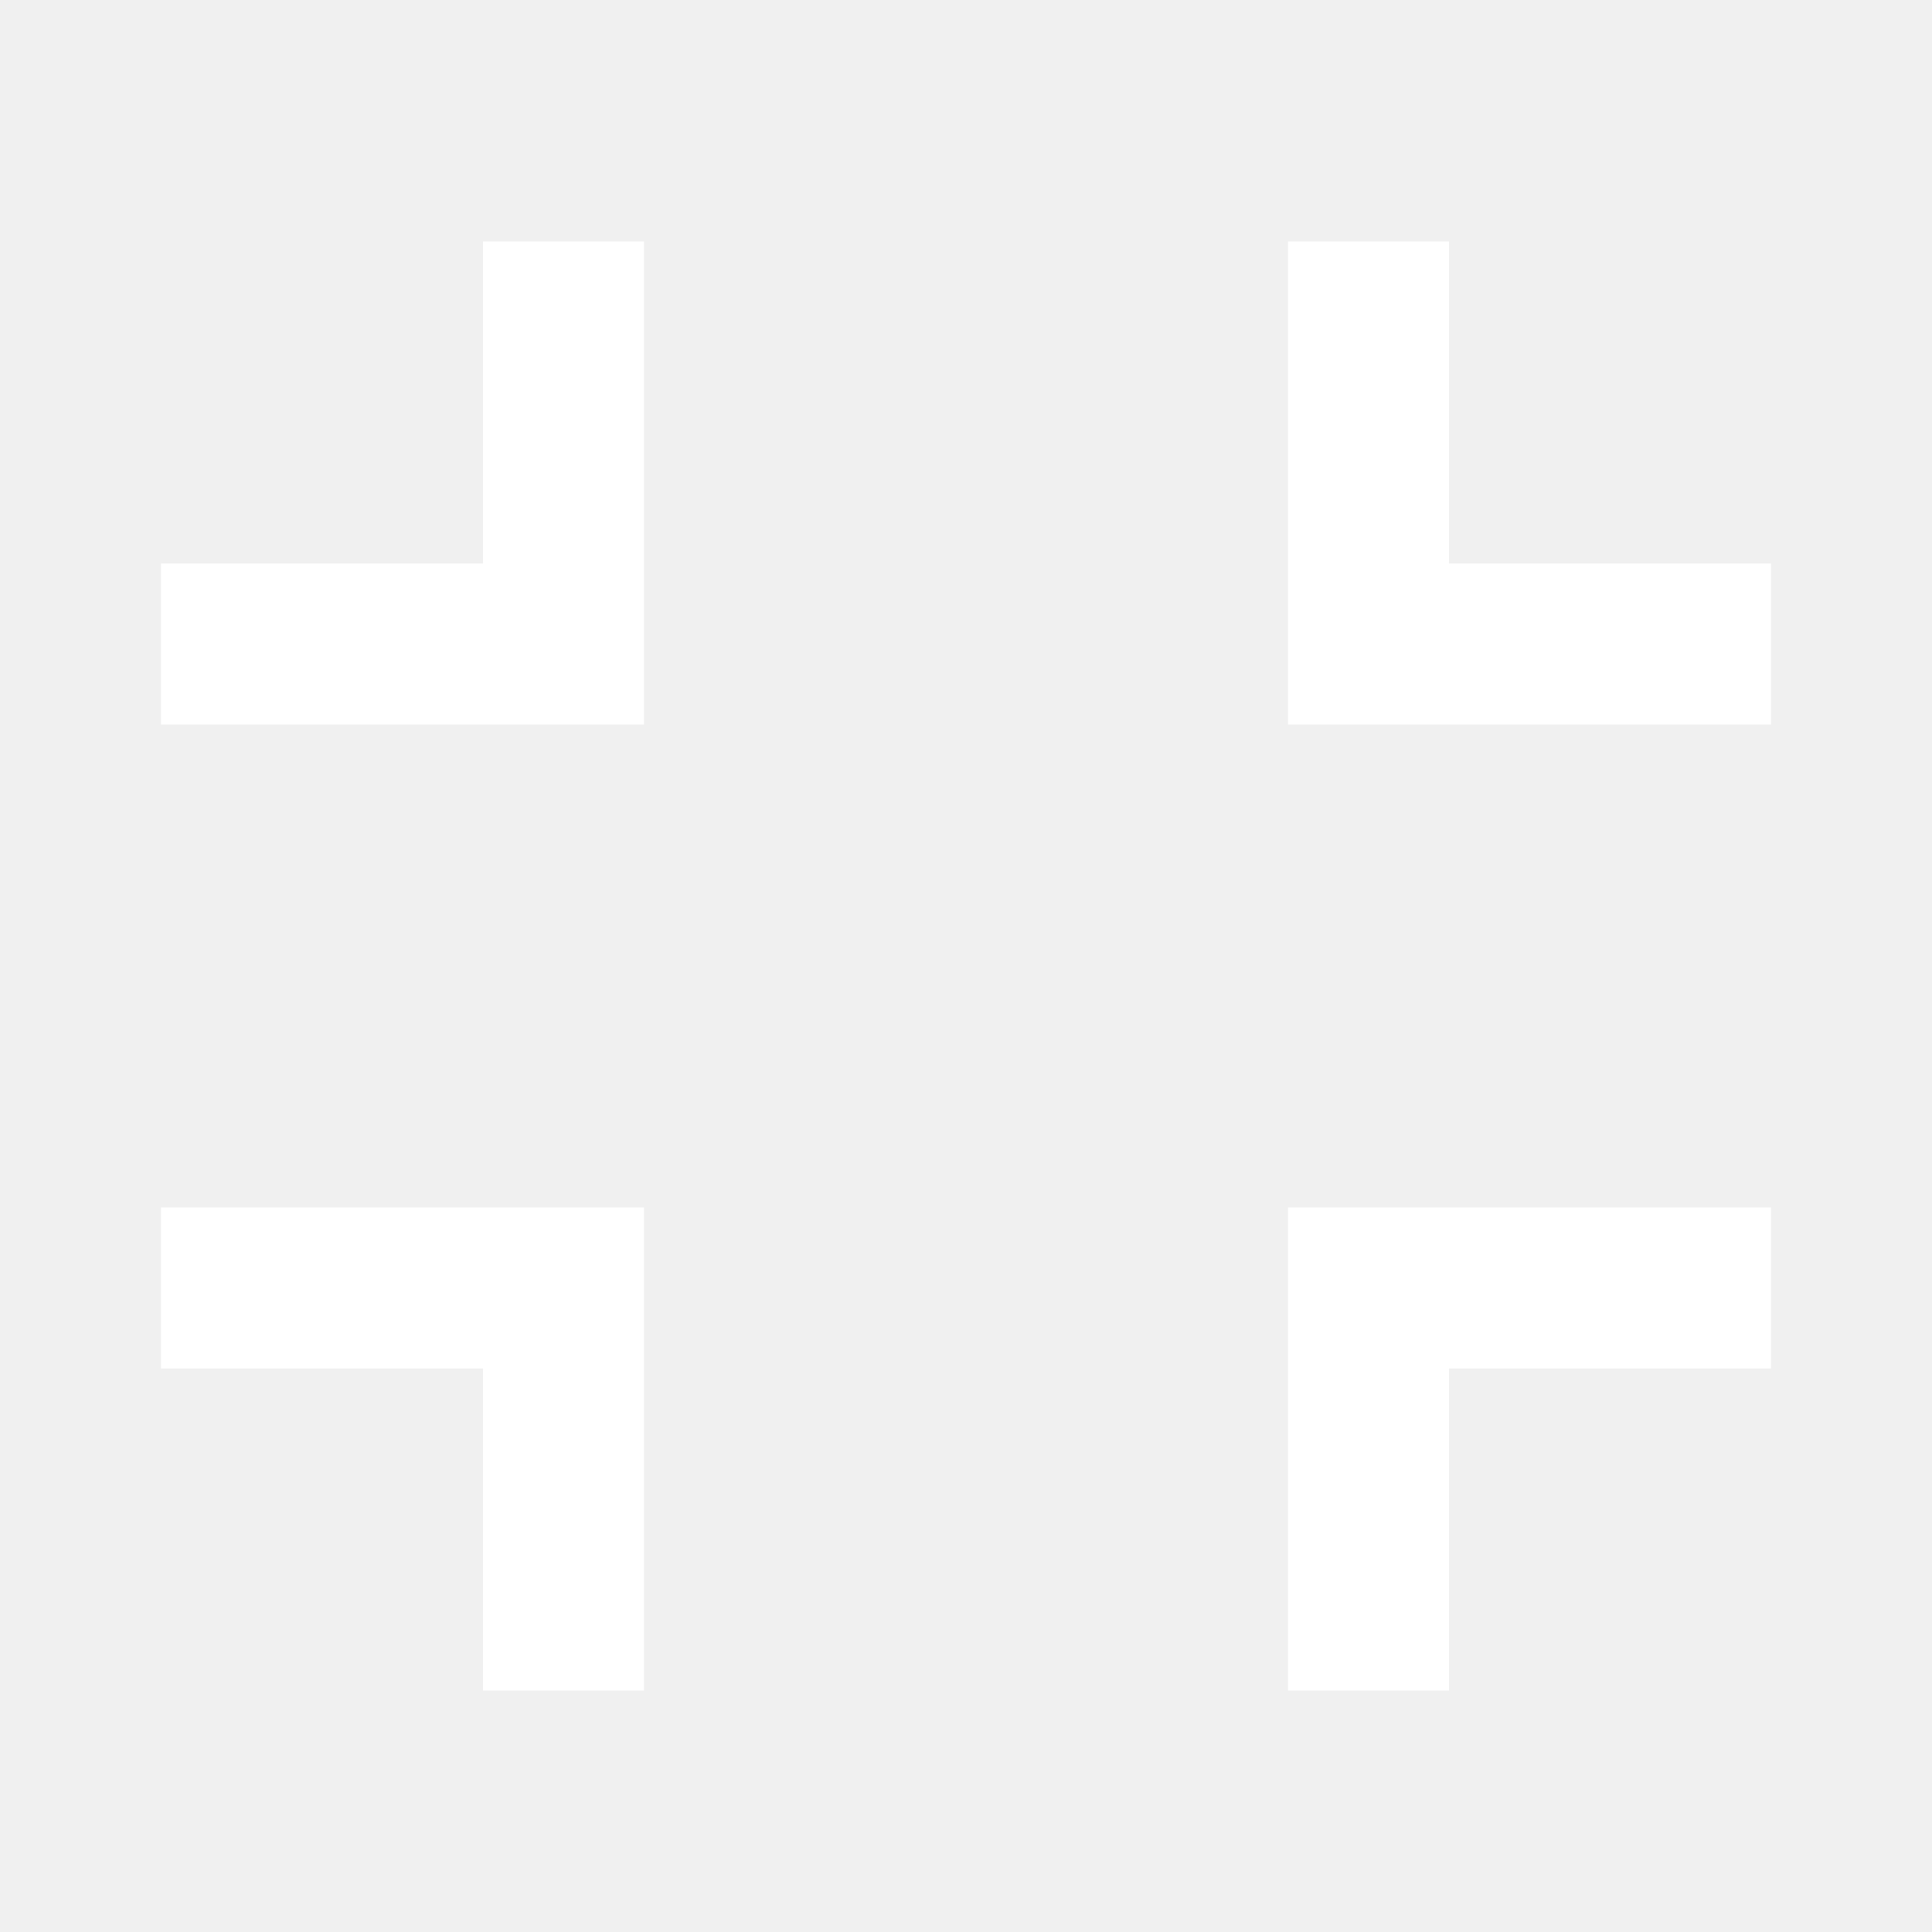
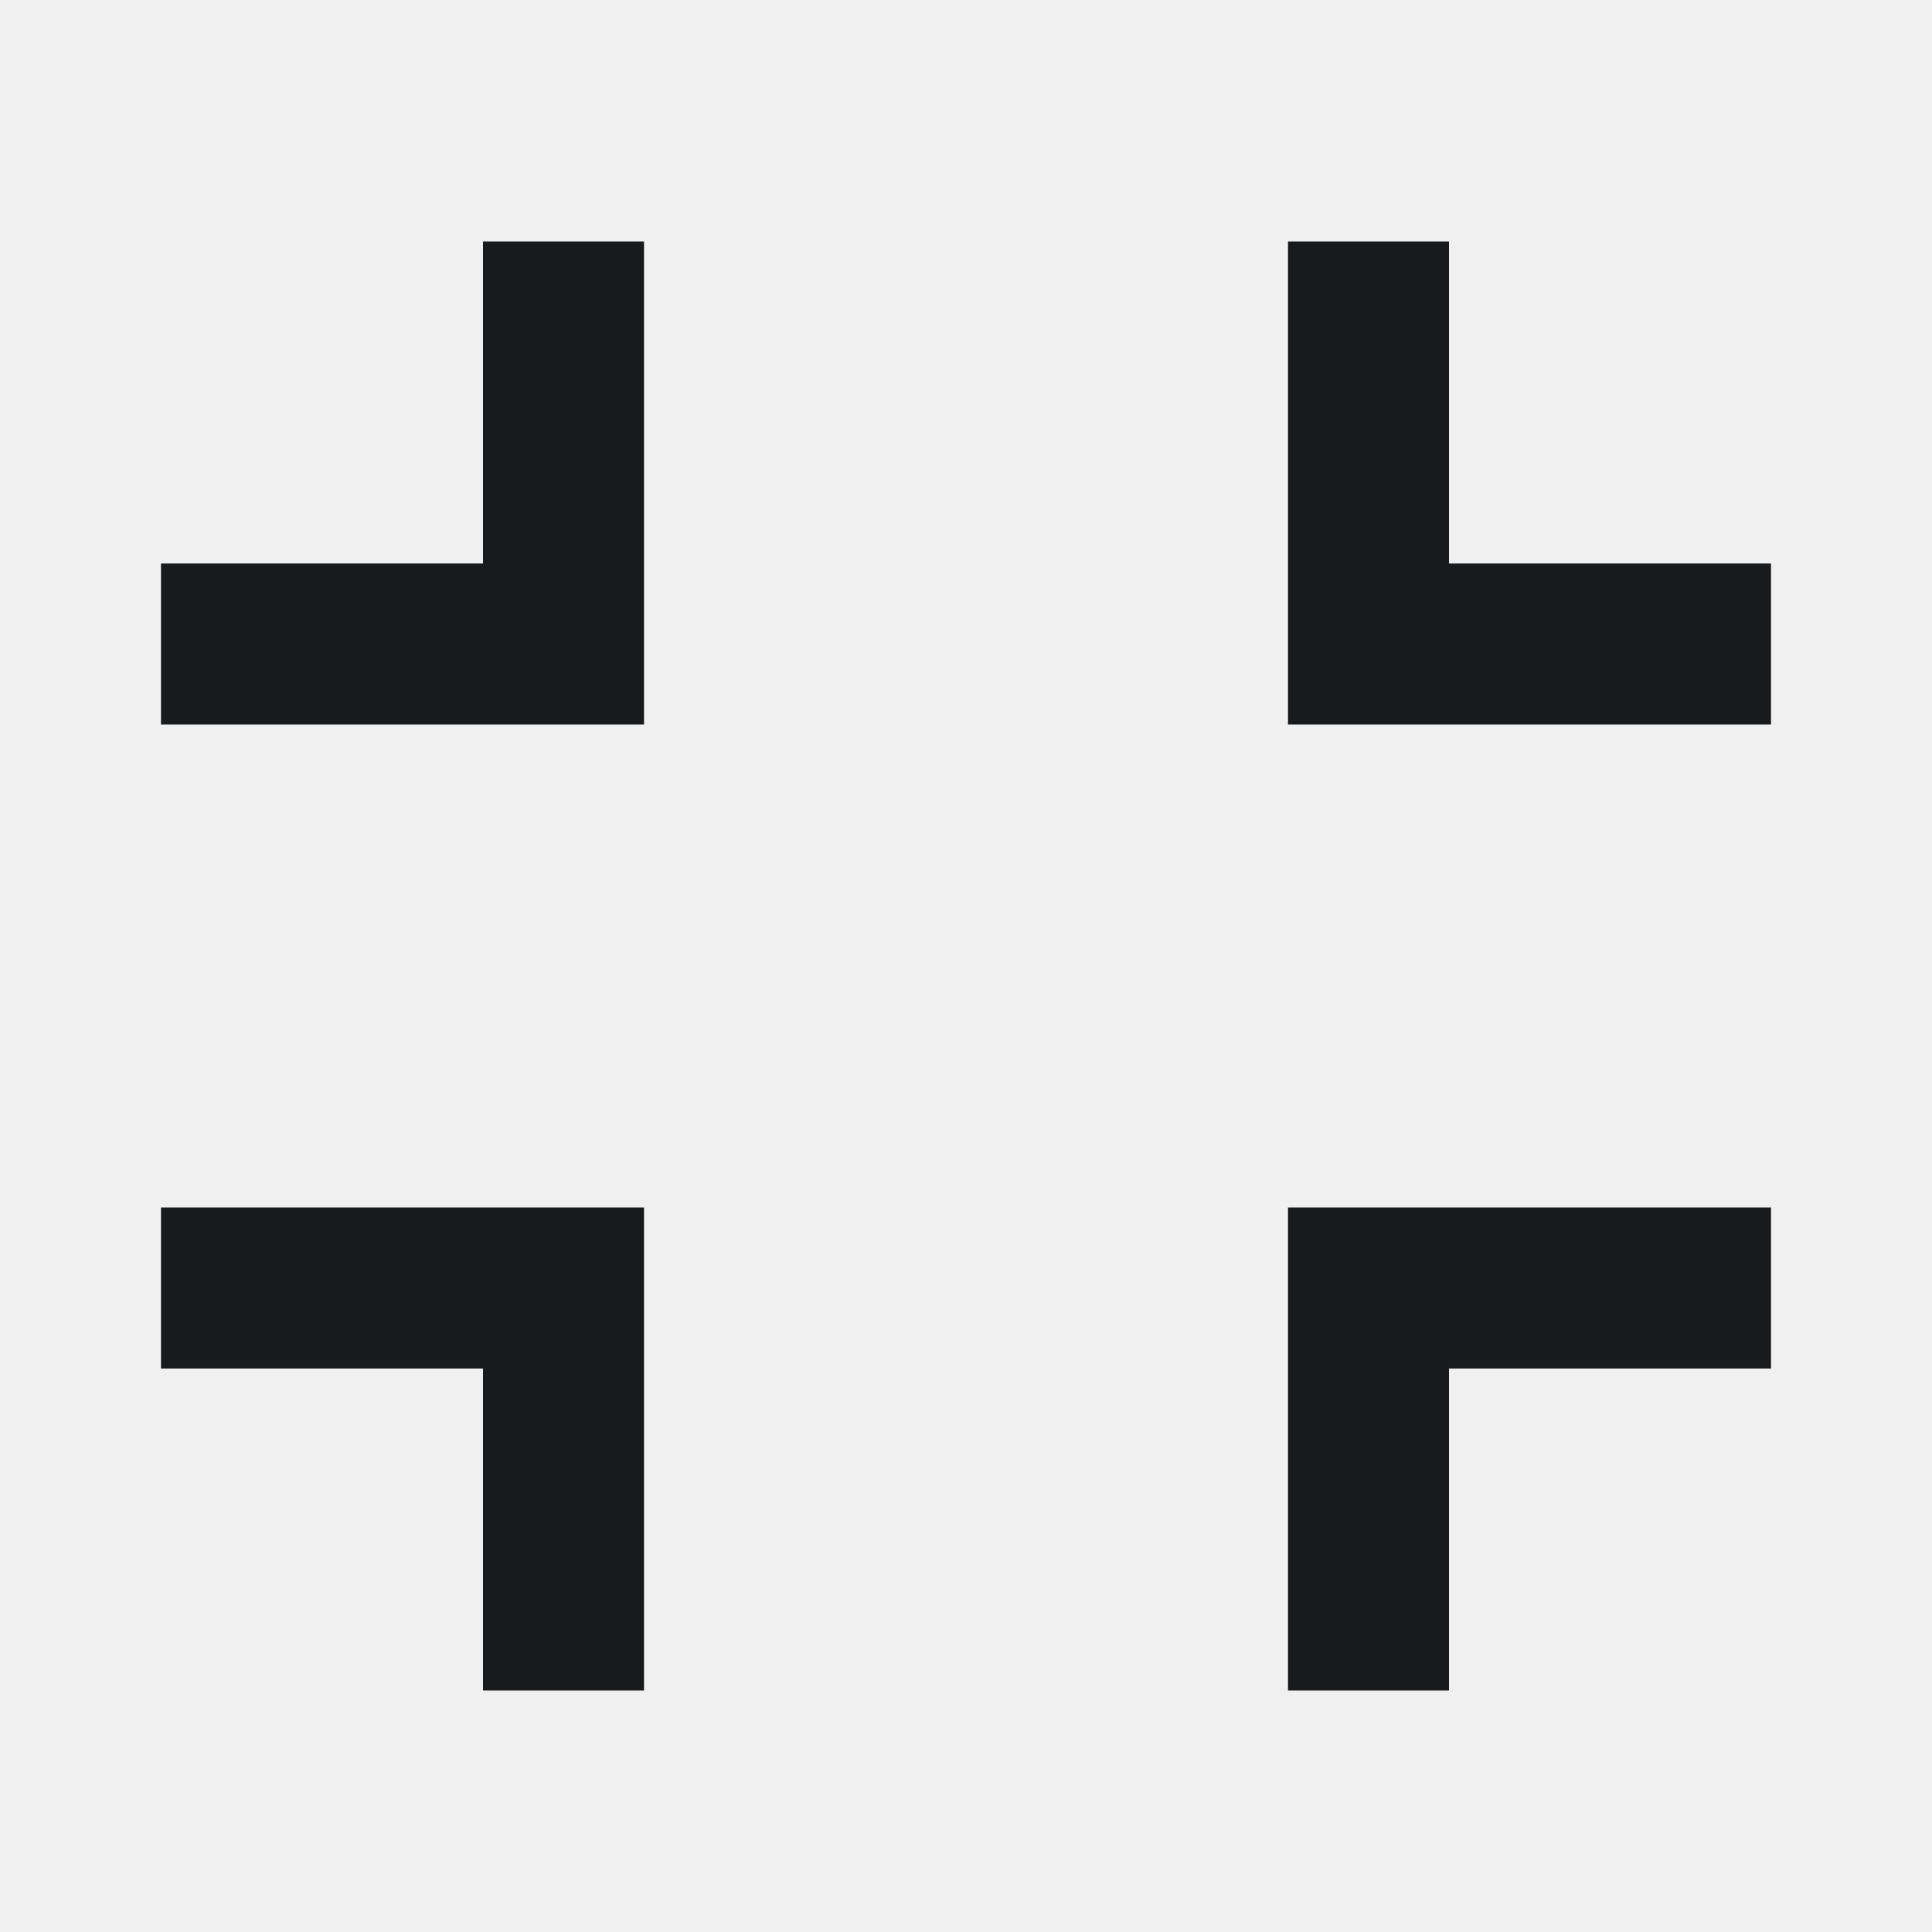
<svg xmlns="http://www.w3.org/2000/svg" width="24px" height="24px" viewBox="0 0 24 24">
  <g>
    <path fill="none" d="M0 0h24v24H0z" />
-     <path fill="white" d="M18 7h4v2h-6V3h2v4zM8 9H2V7h4V3h2v6zm10 8v4h-2v-6h6v2h-4zM8 15v6H6v-4H2v-2h6z" />
+     <path fill="rgb(24, 26, 27)" d="M18 7h4v2h-6V3h2v4zM8 9H2V7h4V3h2v6zm10 8v4h-2v-6h6v2h-4zM8 15v6H6v-4H2v-2h6z" />
  </g>
</svg>
